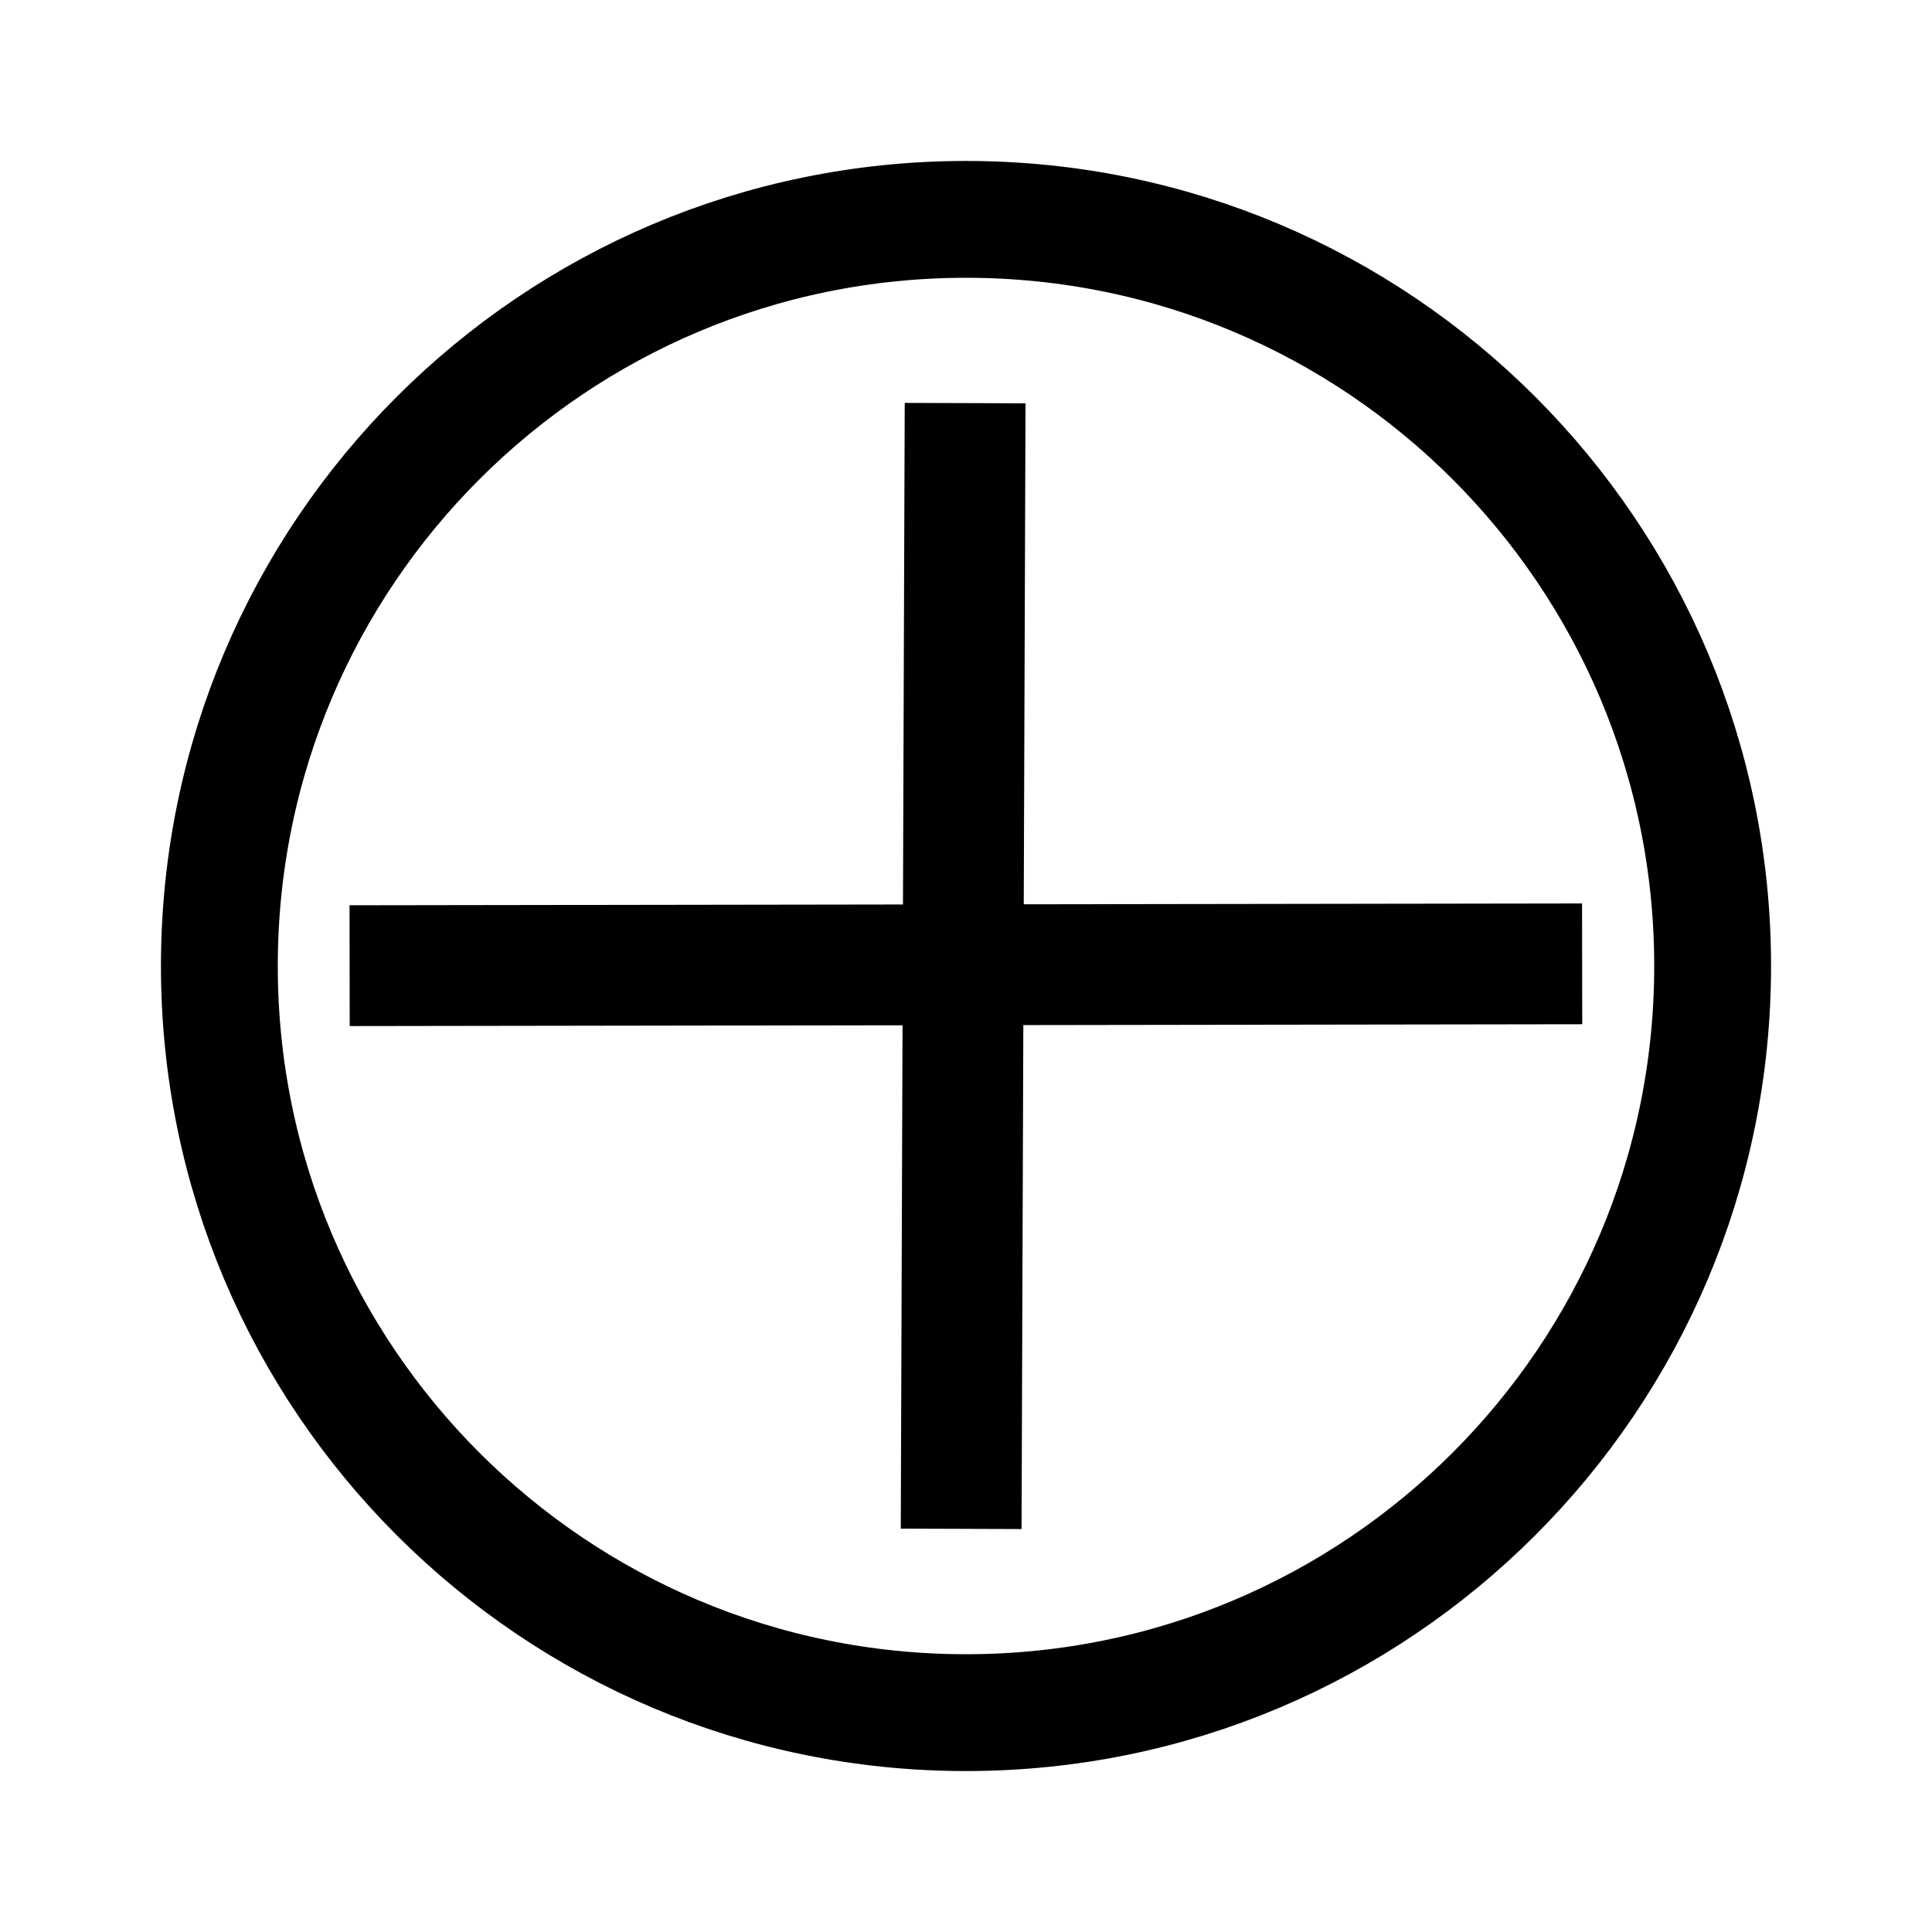
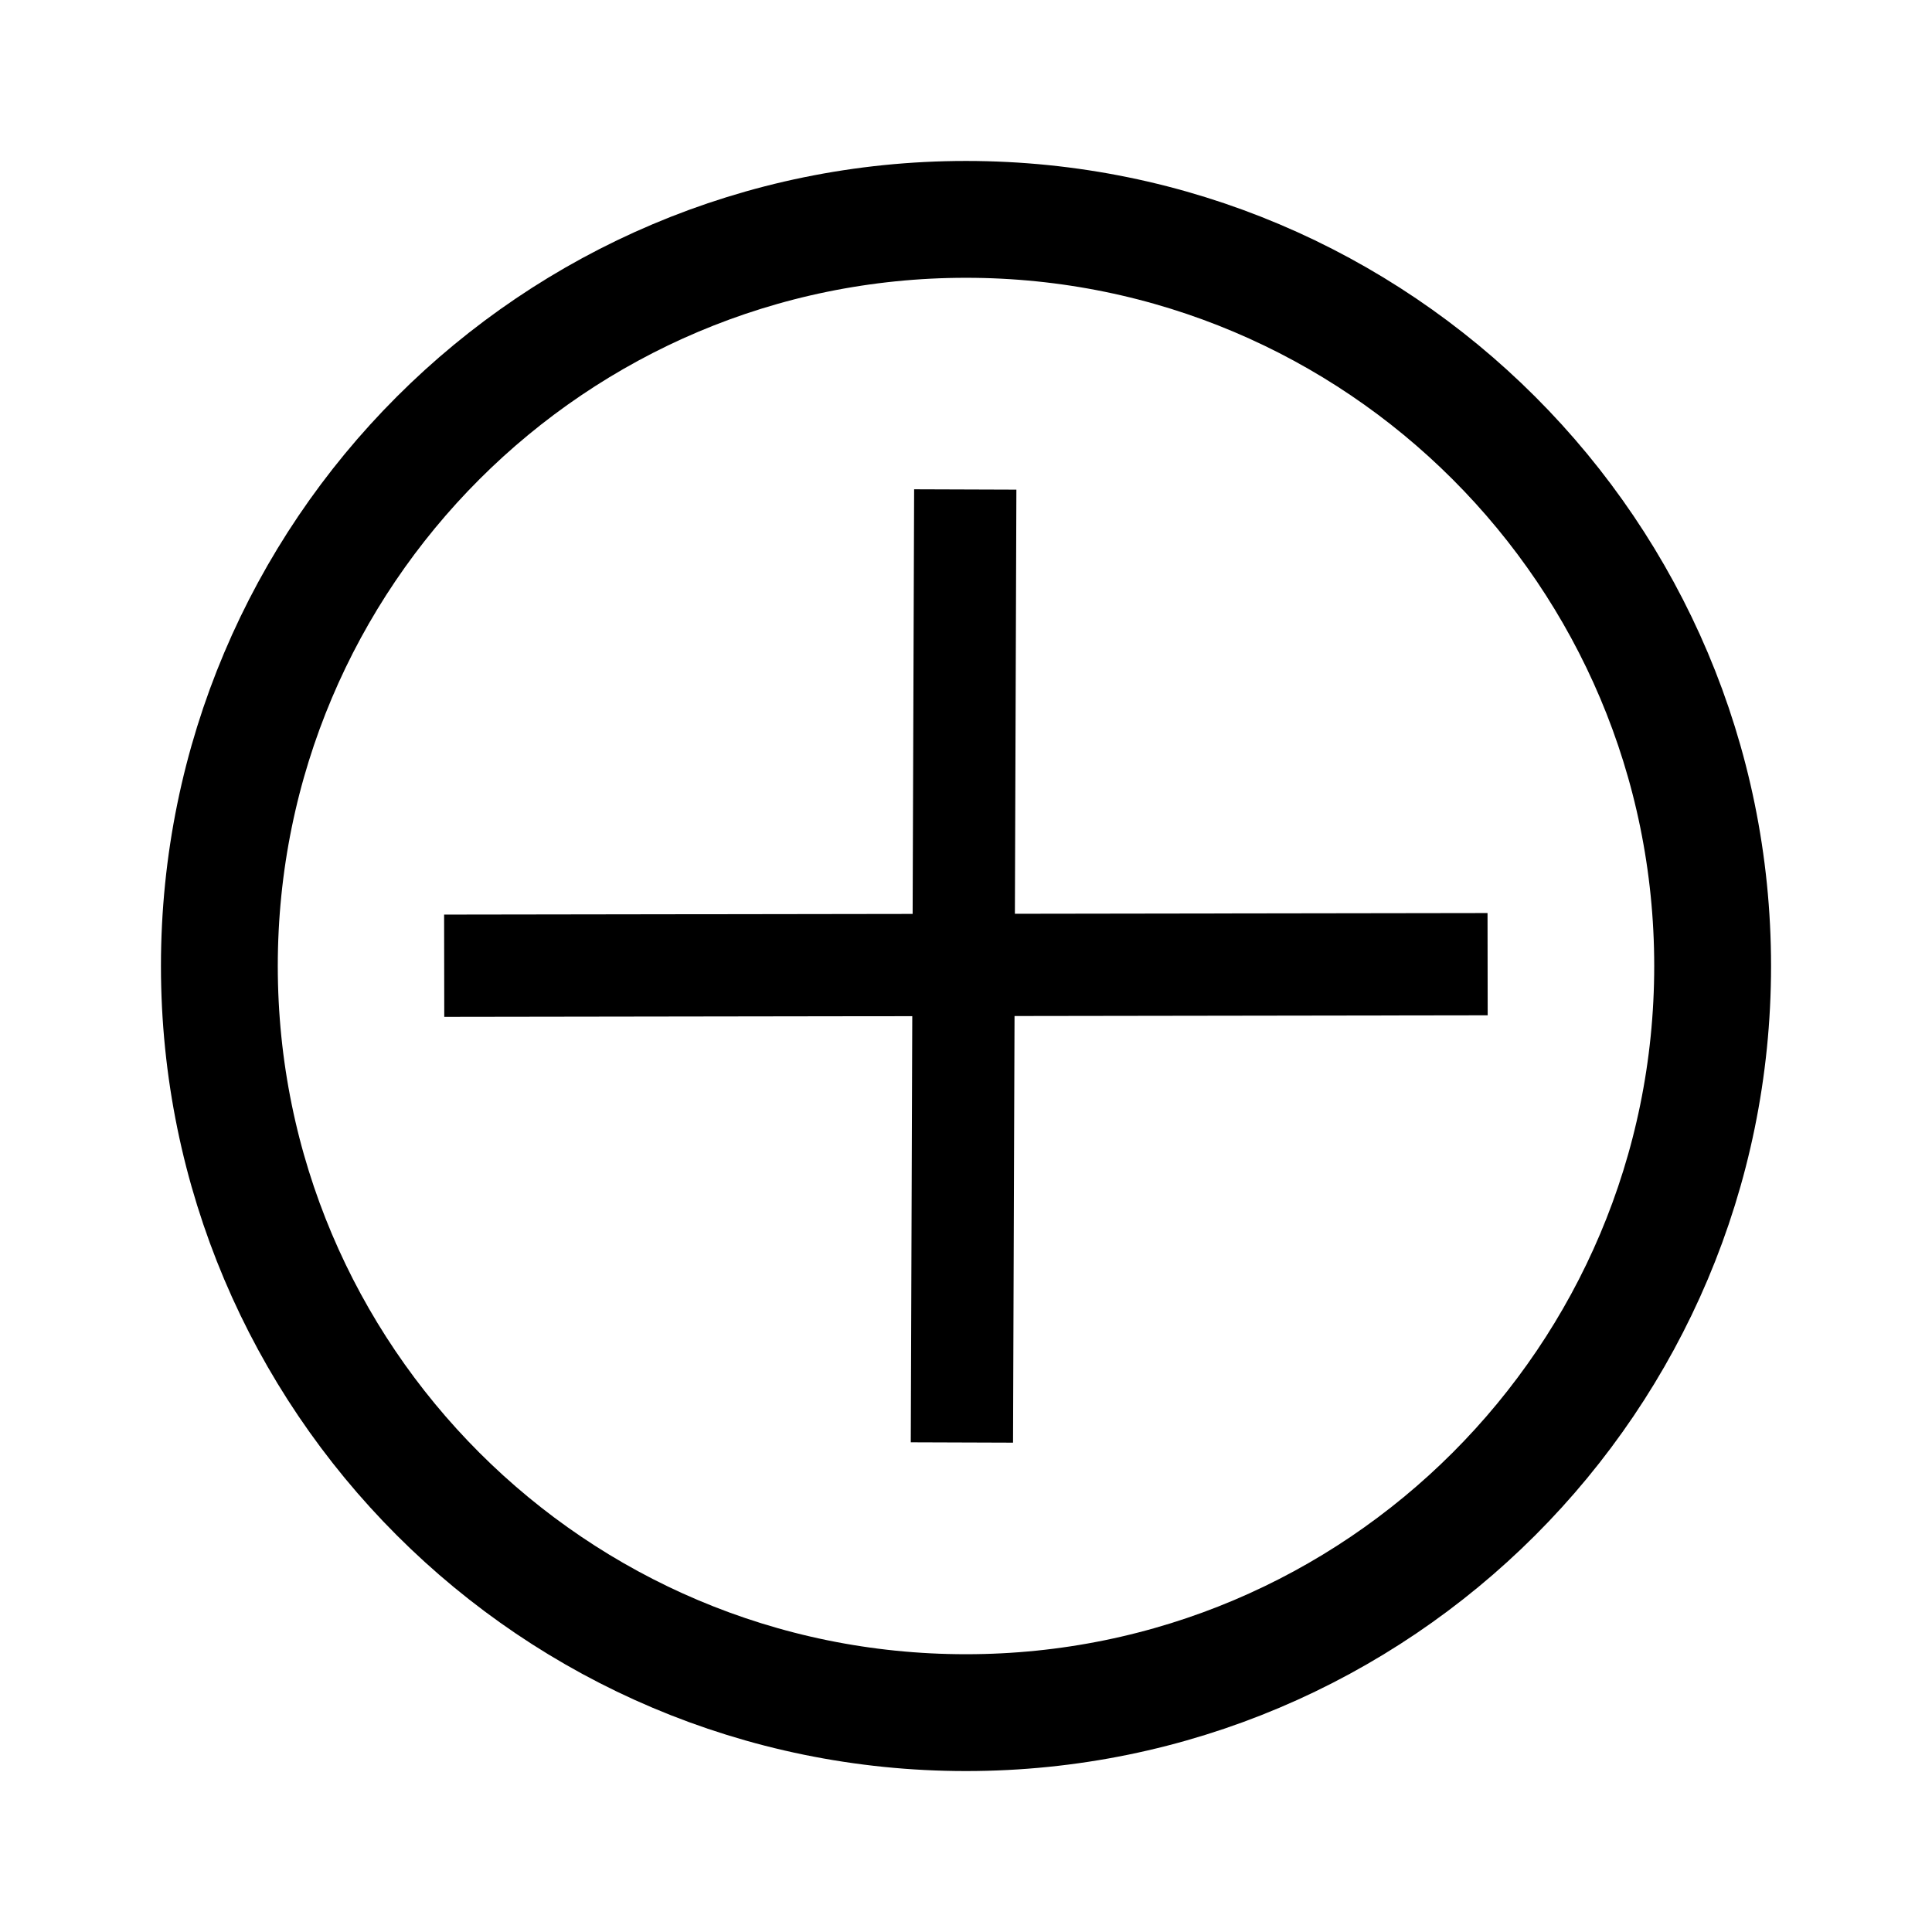
<svg xmlns="http://www.w3.org/2000/svg" width="24" height="24" viewBox="0 0 6.35 6.35" version="1.1" id="svg1660">
  <defs id="defs1654" />
  <g id="layer1" transform="translate(0,-290.65)">
-     <g id="g2285">
-       <circle r="2.454" cy="293.825" cx="3.175" id="path815" style="display:inline;fill:none;fill-opacity:1;stroke:#000000;stroke-width:0.384;stroke-miterlimit:4;stroke-dasharray:none;stroke-opacity:1" />
-       <g transform="translate(-0.0868915,290.7369)" id="g1346" style="display:inline">
-         <path style="fill:none;stroke:#000000;stroke-width:0.397;stroke-linecap:butt;stroke-linejoin:miter;stroke-miterlimit:4;stroke-dasharray:none;stroke-opacity:1" d="M 3.259,1.238 3.246,4.938 v 0" id="path1312-6" />
-         <path style="fill:none;stroke:#000000;stroke-width:0.397;stroke-linecap:butt;stroke-linejoin:miter;stroke-miterlimit:4;stroke-dasharray:none;stroke-opacity:1" d="m 1.236,3.087 4.051,-0.006 v 0" id="path1314-2" />
-       </g>
+     <circle style="display:inline;fill:none;fill-opacity:1;stroke:#000000;stroke-width:0.384;stroke-miterlimit:4;stroke-dasharray:none;stroke-opacity:1" id="path815" cx="3.175" cy="293.825" r="2.454" />
+     <g style="display:inline" id="g1346" transform="matrix(0.8465738,0,0,0.8465738,0.4135683,291.2107)">
+       <path id="path1312-6" d="M 3.259,1.238 3.246,4.938 v 0" style="fill:none;stroke:#000000;stroke-width:0.397;stroke-linecap:butt;stroke-linejoin:miter;stroke-miterlimit:4;stroke-dasharray:none;stroke-opacity:1" />
+       <path id="path1314-2" d="m 1.236,3.087 4.051,-0.006 v 0" style="fill:none;stroke:#000000;stroke-width:0.397;stroke-linecap:butt;stroke-linejoin:miter;stroke-miterlimit:4;stroke-dasharray:none;stroke-opacity:1" />
    </g>
  </g>
</svg>
